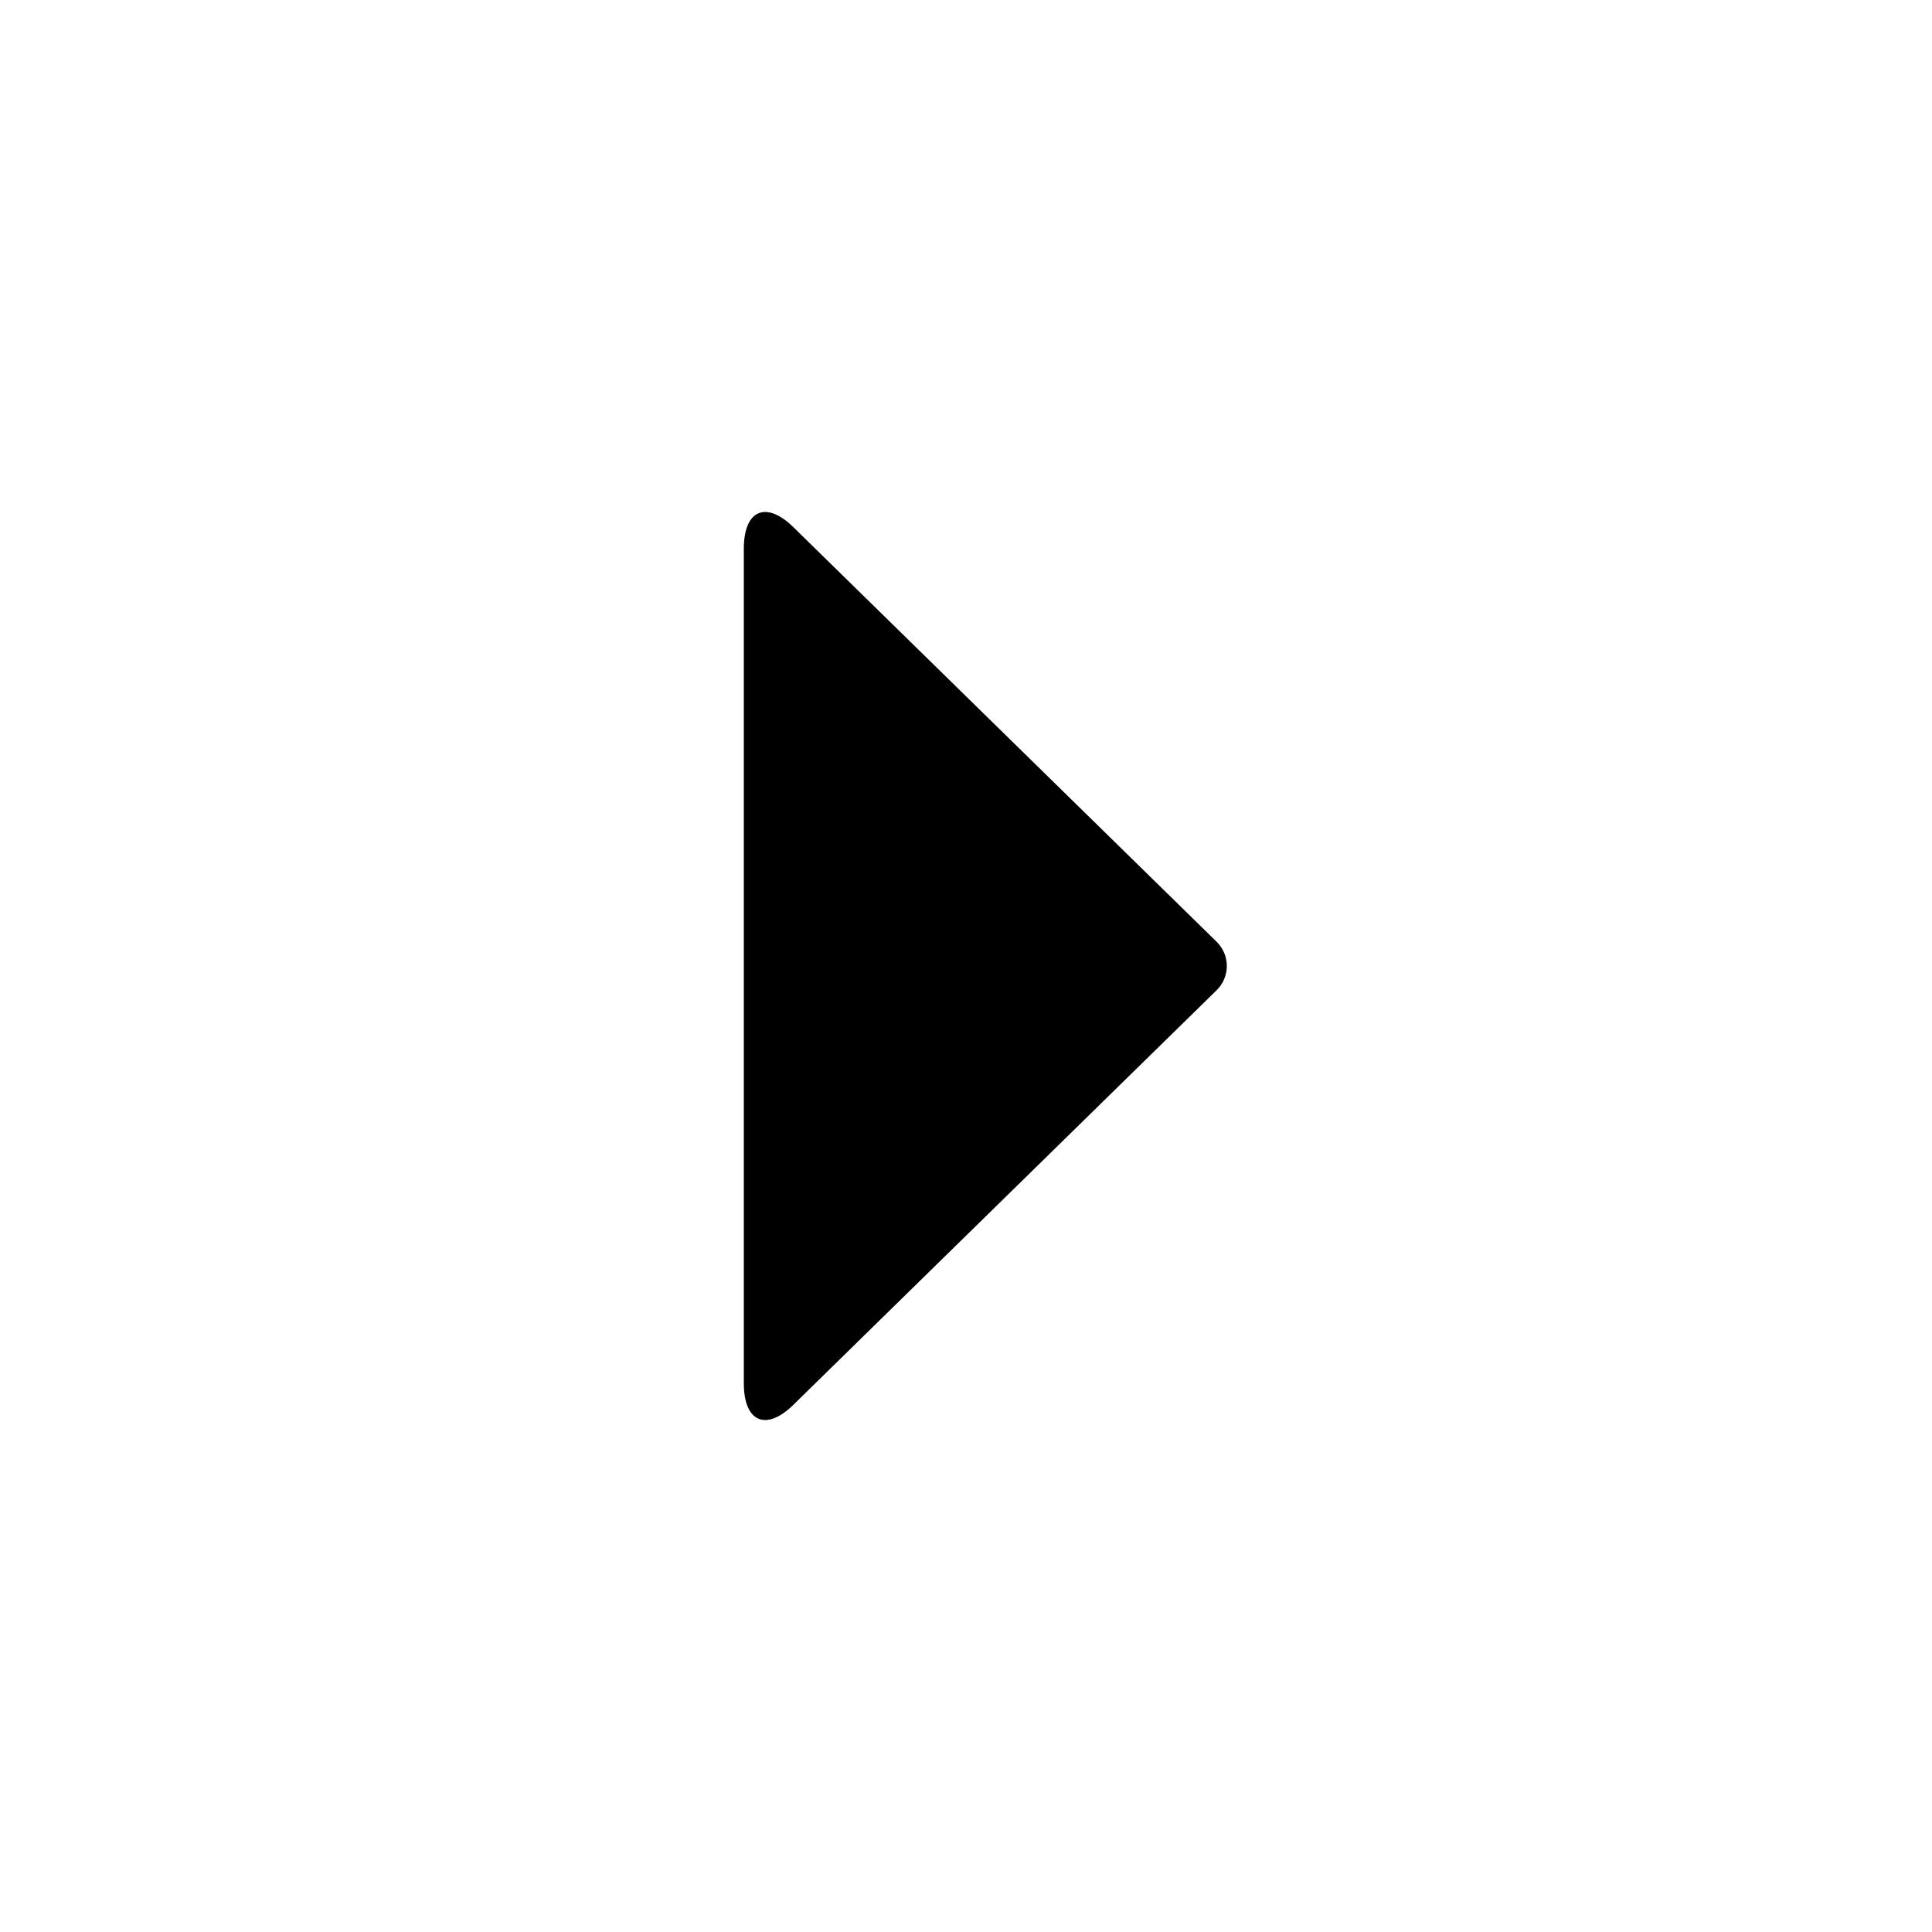
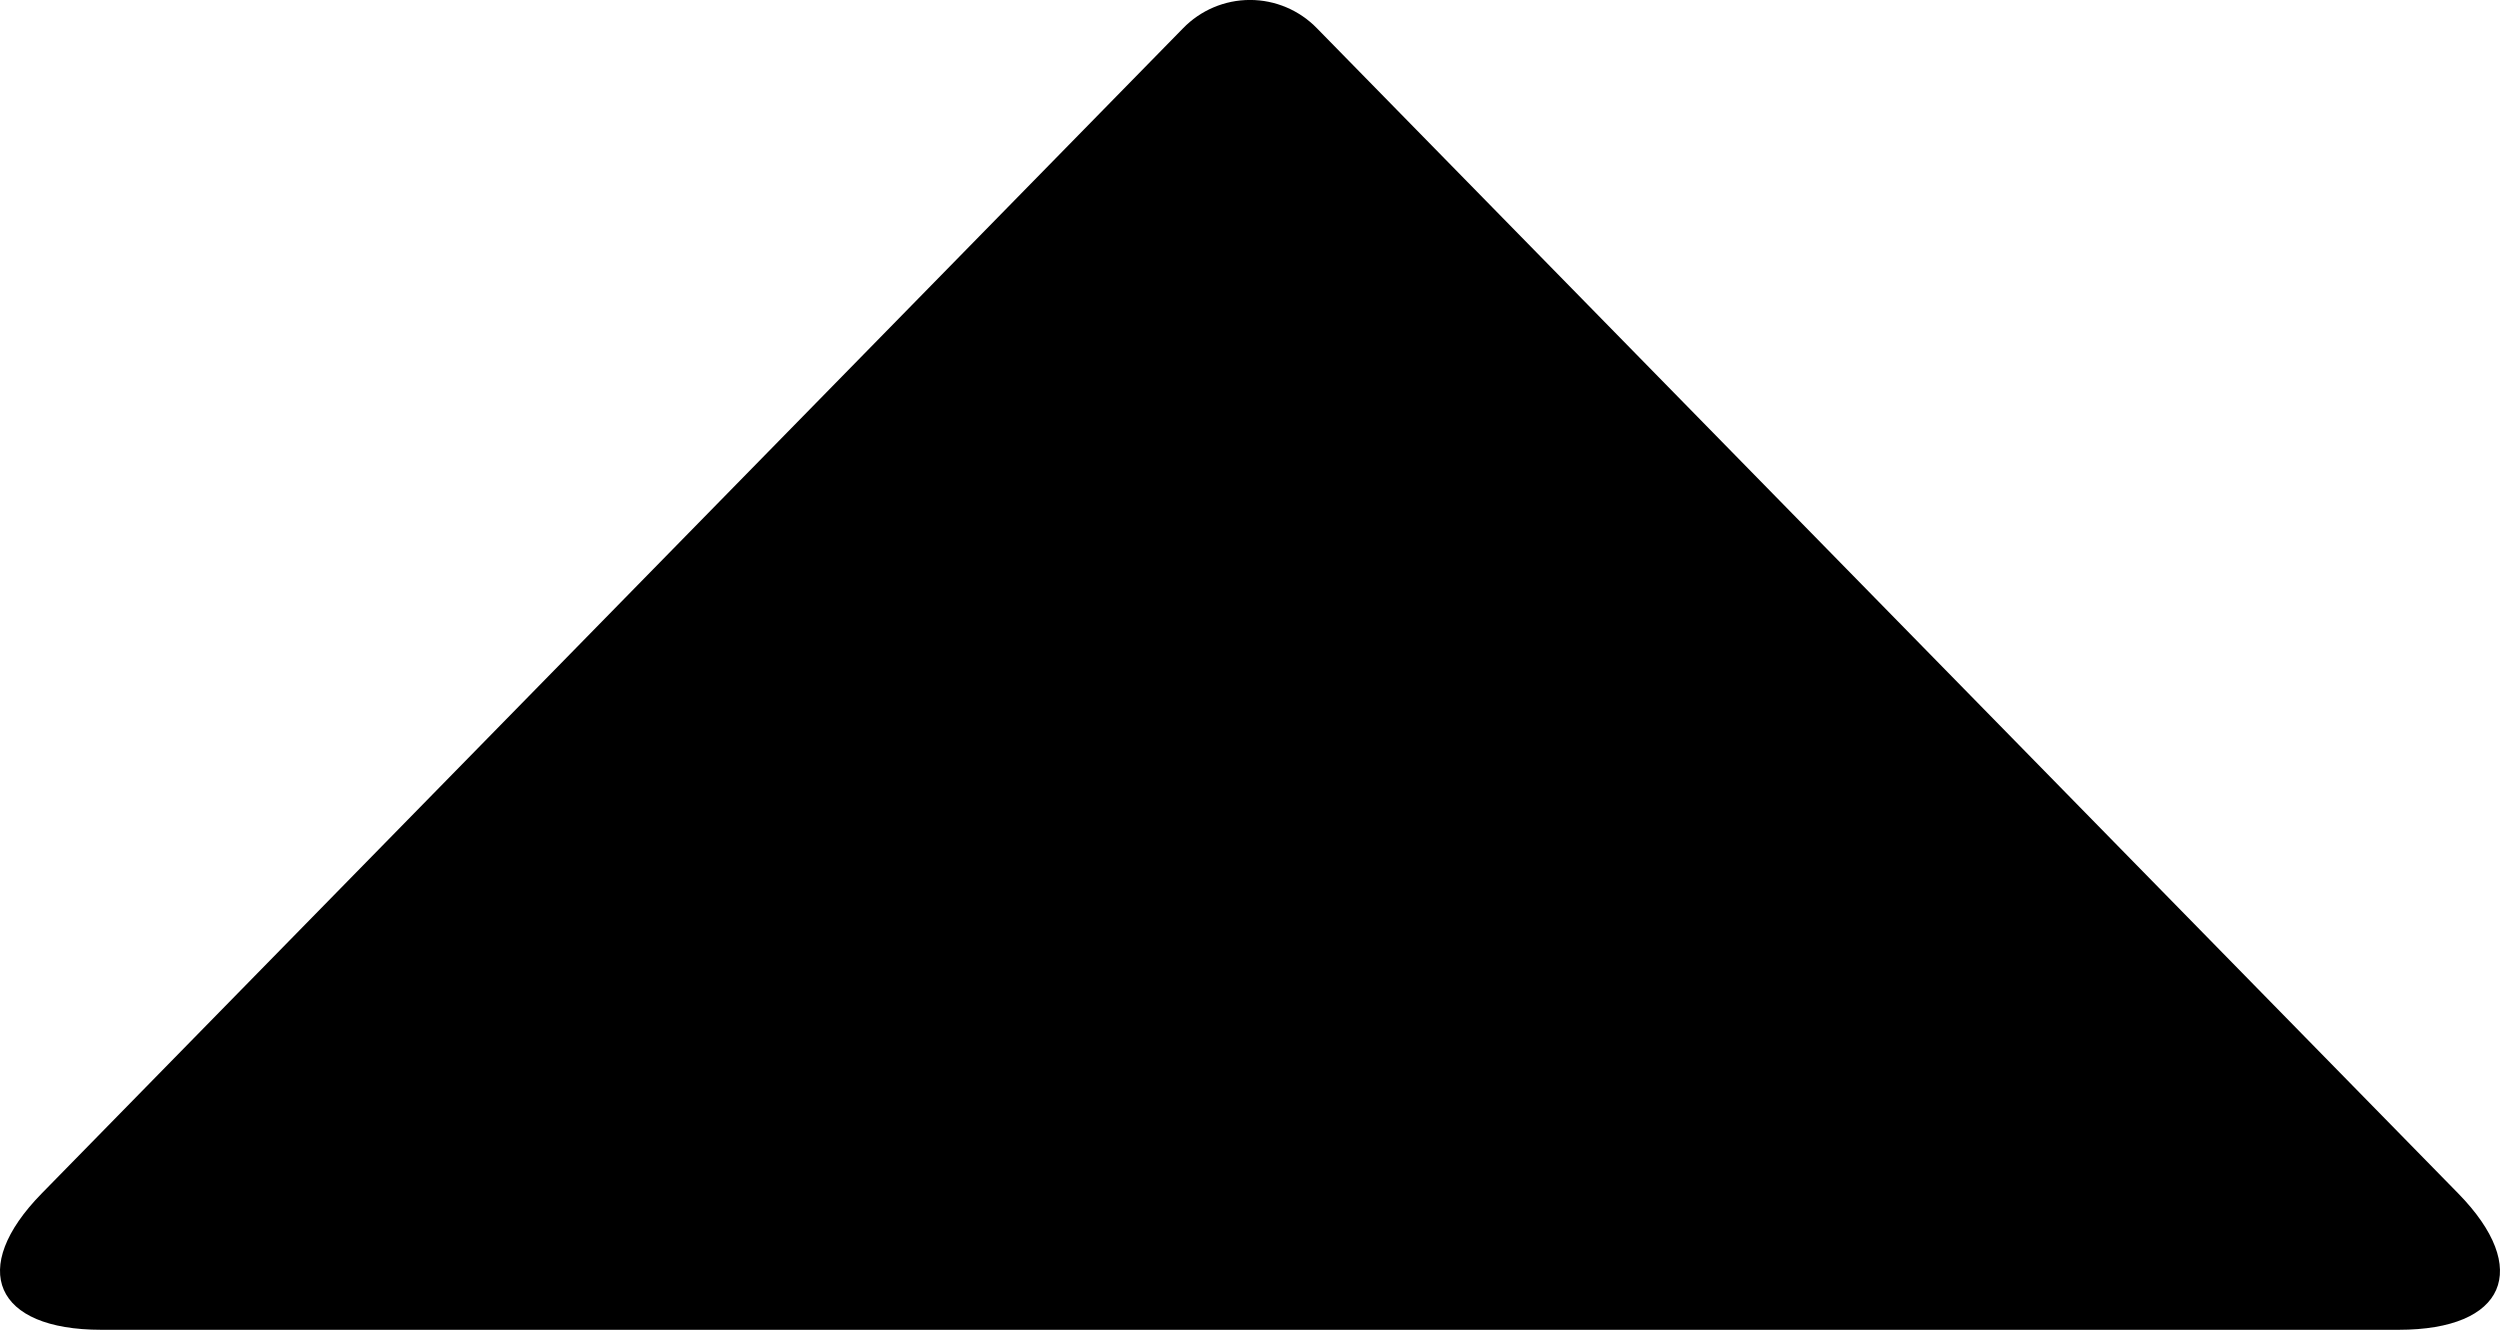
- <svg xmlns="http://www.w3.org/2000/svg" width="100px" height="100px" viewBox="0 0 100 100" version="1.1">
-   <path d="M41.063,72.715 C39.648,74.101 38.5,73.604 38.5,71.597 L38.5,28.402 C38.5,26.398 39.648,25.898 41.063,27.284 L62.967,48.74 C63.677,49.436 63.679,50.562 62.967,51.259 L41.063,72.715 L41.063,72.715 Z" id="path-1" />
+ <svg xmlns="http://www.w3.org/2000/svg" width="47" height="25">
+   <path d="M46.215 22.437C47.6 23.852 47.105 25 45.097 25H1.902C-.102 25-.602 23.852.784 22.437L22.24.533a1.754 1.754 0 012.52 0l21.455 21.904z" fill-rule="nonzero" />
</svg>
